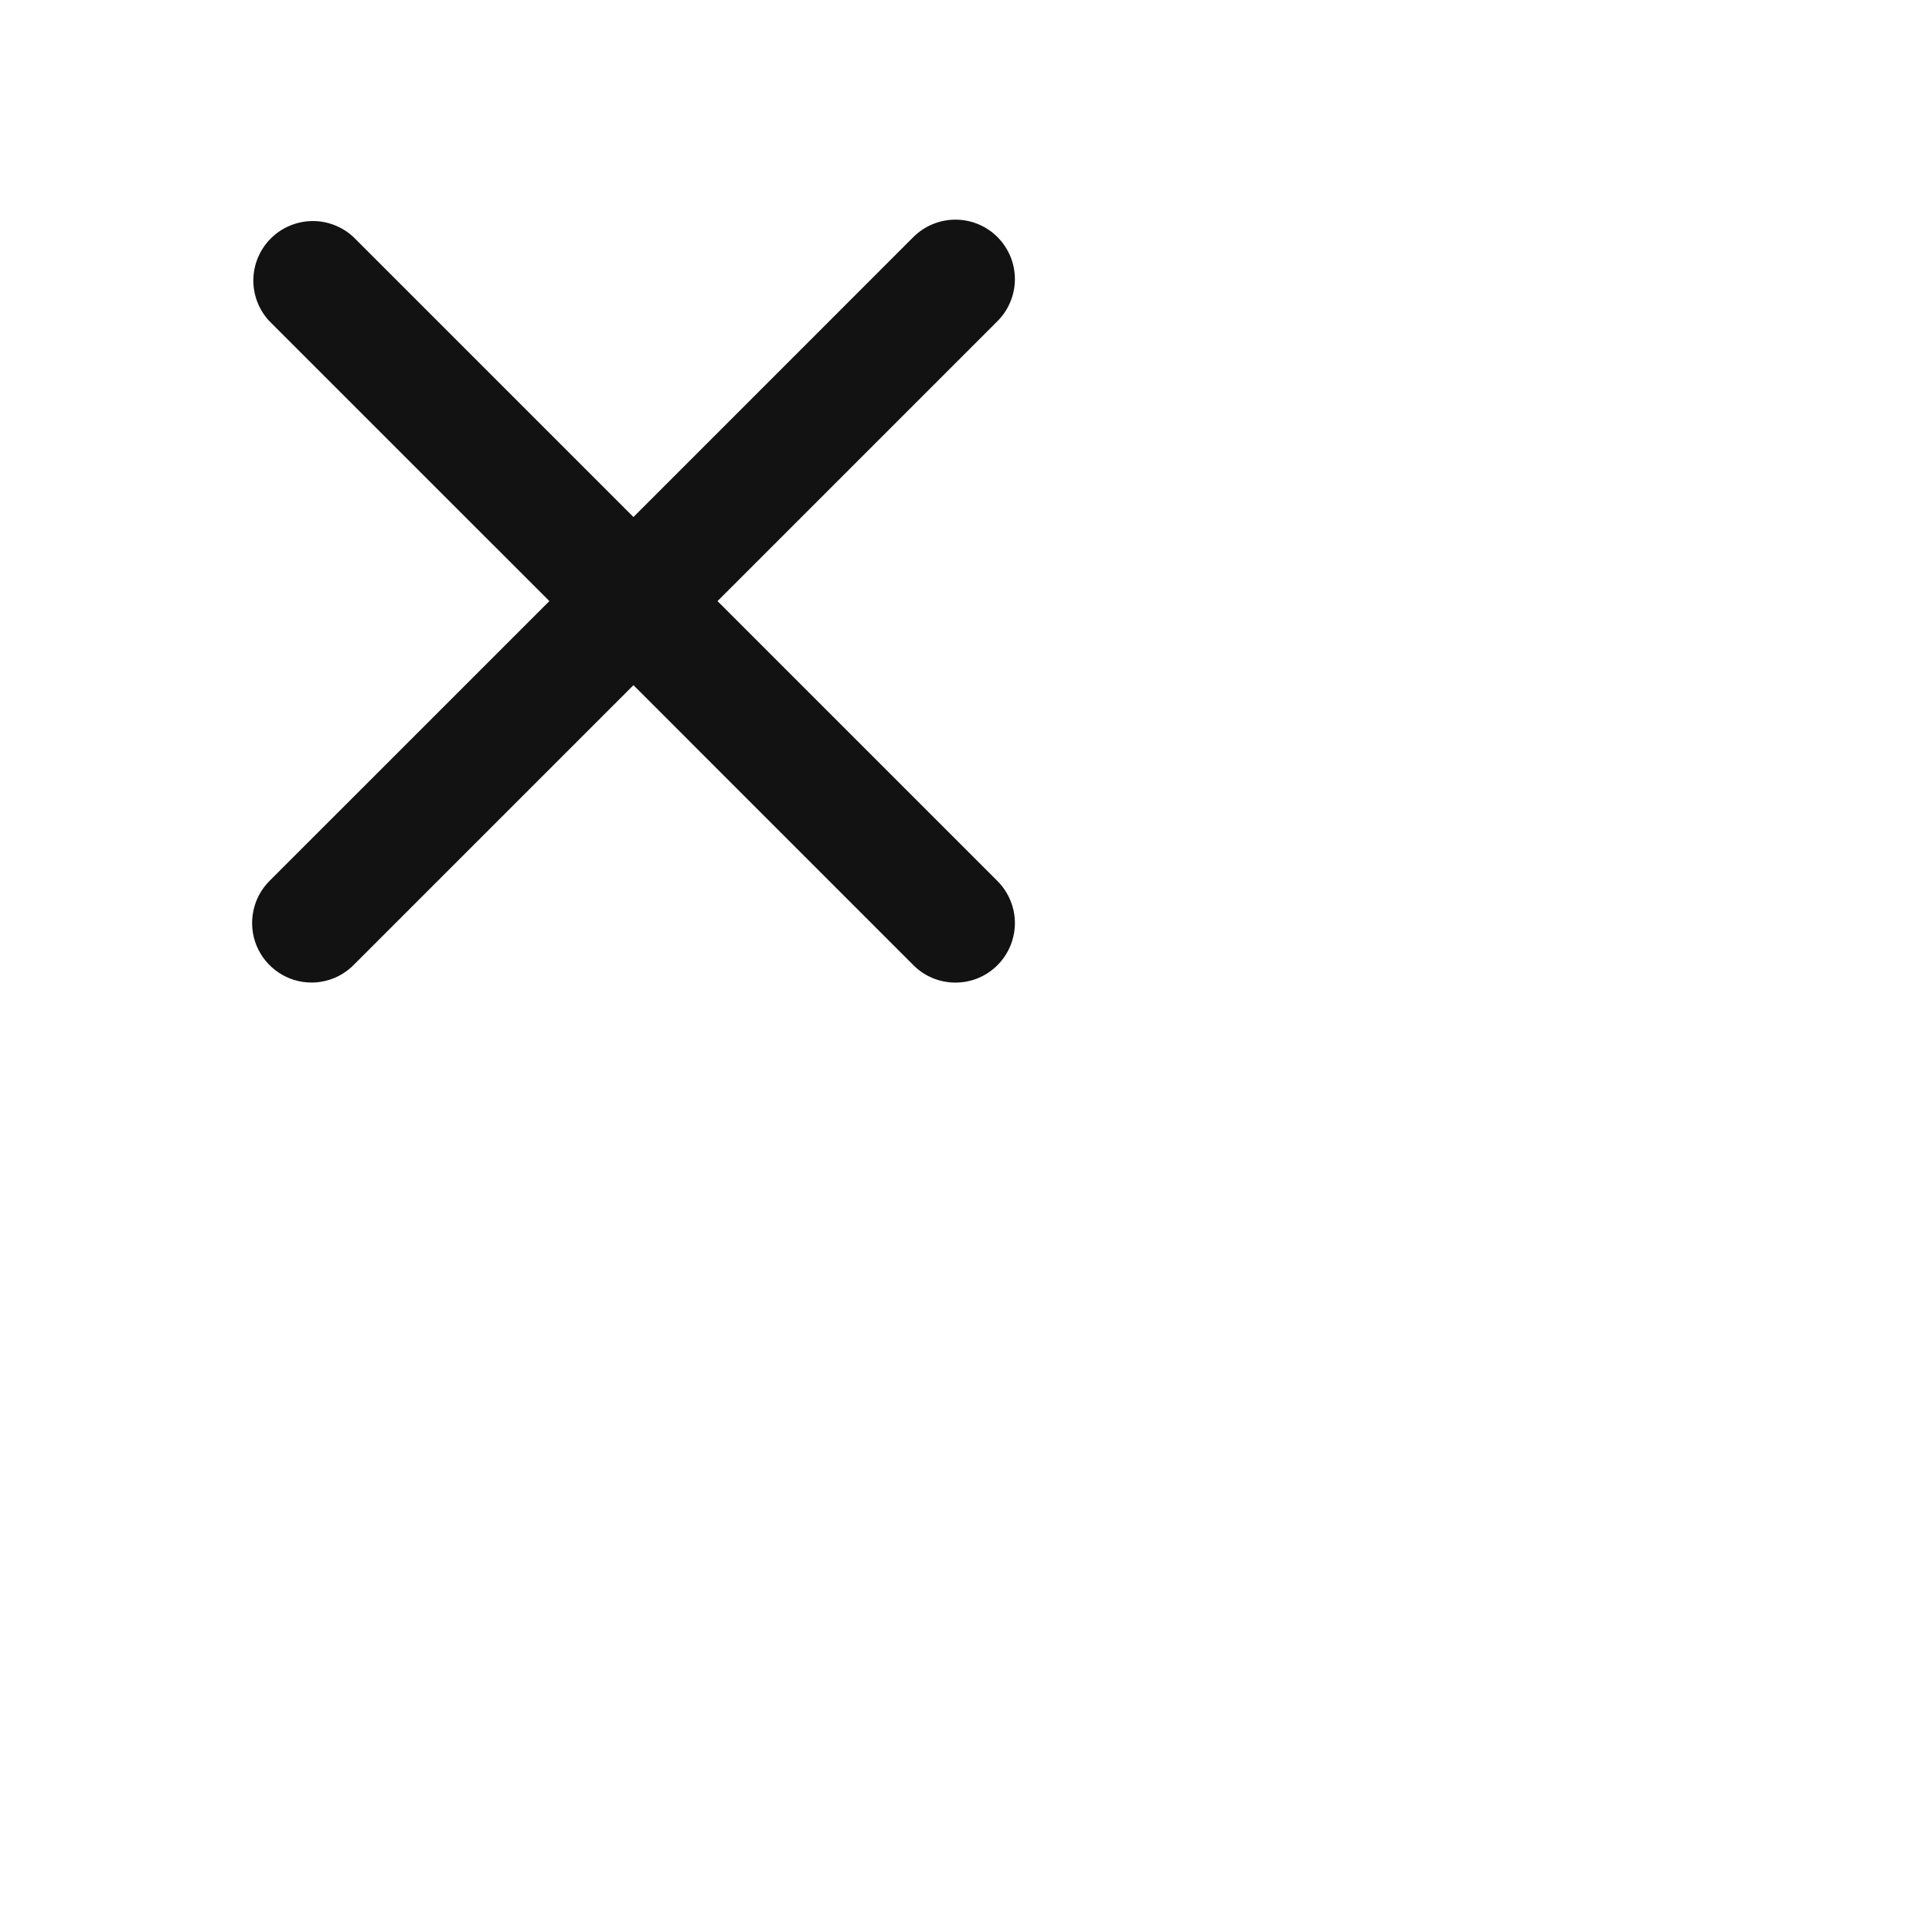
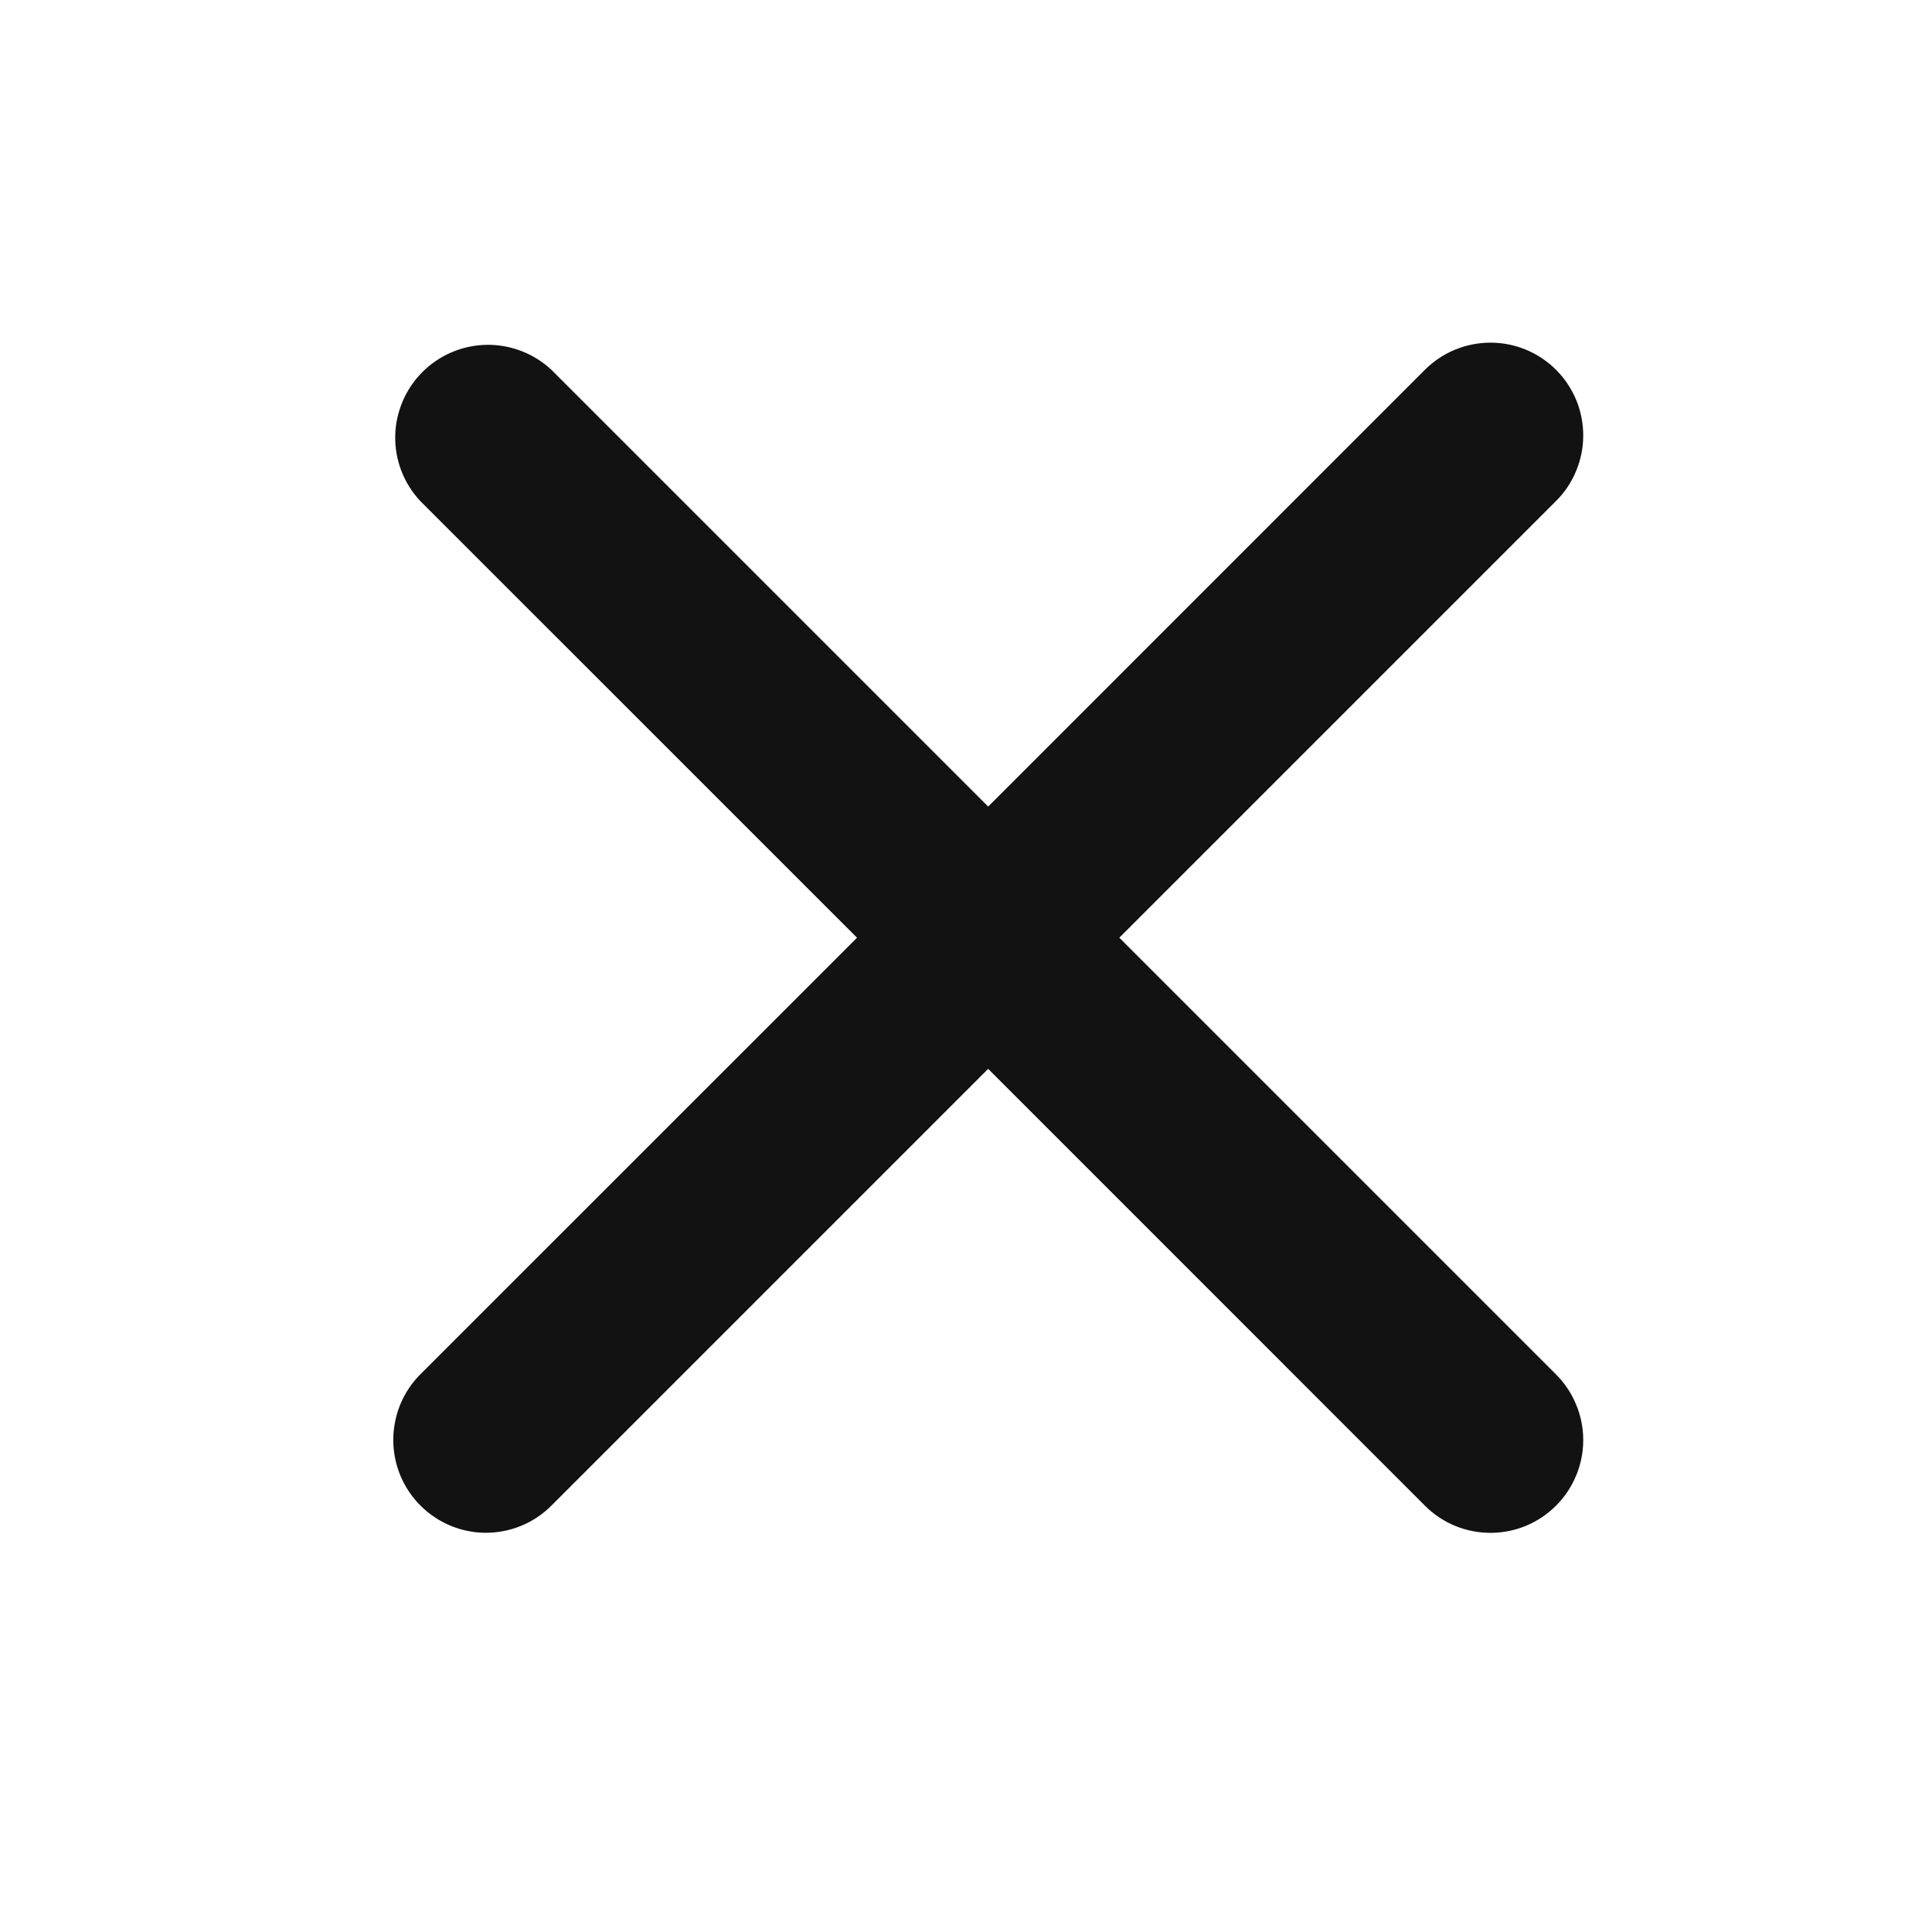
- <svg xmlns="http://www.w3.org/2000/svg" width="25" height="25" viewBox="0 0 39 39" fill="none">
+ <svg xmlns="http://www.w3.org/2000/svg" width="25" height="25" viewBox="0 0 25 25" fill="none">
  <path fill-rule="evenodd" clip-rule="evenodd" d="M14.484 12.134L20.135 6.483C20.247 6.372 20.335 6.24 20.395 6.094C20.456 5.948 20.487 5.792 20.487 5.635C20.487 5.477 20.456 5.321 20.396 5.175C20.335 5.03 20.247 4.897 20.136 4.786C20.024 4.674 19.892 4.586 19.746 4.525C19.601 4.465 19.445 4.434 19.287 4.434C19.129 4.434 18.973 4.465 18.828 4.525C18.682 4.585 18.549 4.674 18.438 4.785L12.787 10.437L7.135 4.785C6.907 4.573 6.606 4.457 6.295 4.462C5.983 4.468 5.686 4.594 5.466 4.814C5.246 5.034 5.12 5.332 5.114 5.643C5.109 5.954 5.225 6.256 5.438 6.483L11.09 12.134L5.438 17.785C5.271 17.953 5.157 18.167 5.112 18.4C5.066 18.633 5.09 18.873 5.18 19.092C5.271 19.311 5.425 19.499 5.622 19.631C5.818 19.763 6.05 19.834 6.287 19.834C6.594 19.834 6.901 19.717 7.135 19.483L12.787 13.831L18.438 19.483C18.549 19.595 18.681 19.683 18.827 19.744C18.973 19.804 19.129 19.835 19.287 19.835C19.444 19.835 19.6 19.804 19.746 19.744C19.892 19.683 20.024 19.595 20.135 19.483C20.247 19.372 20.335 19.239 20.395 19.094C20.456 18.948 20.487 18.792 20.487 18.634C20.487 18.477 20.456 18.32 20.395 18.175C20.335 18.029 20.247 17.897 20.135 17.785L14.484 12.134Z" fill="#121212" />
</svg>
